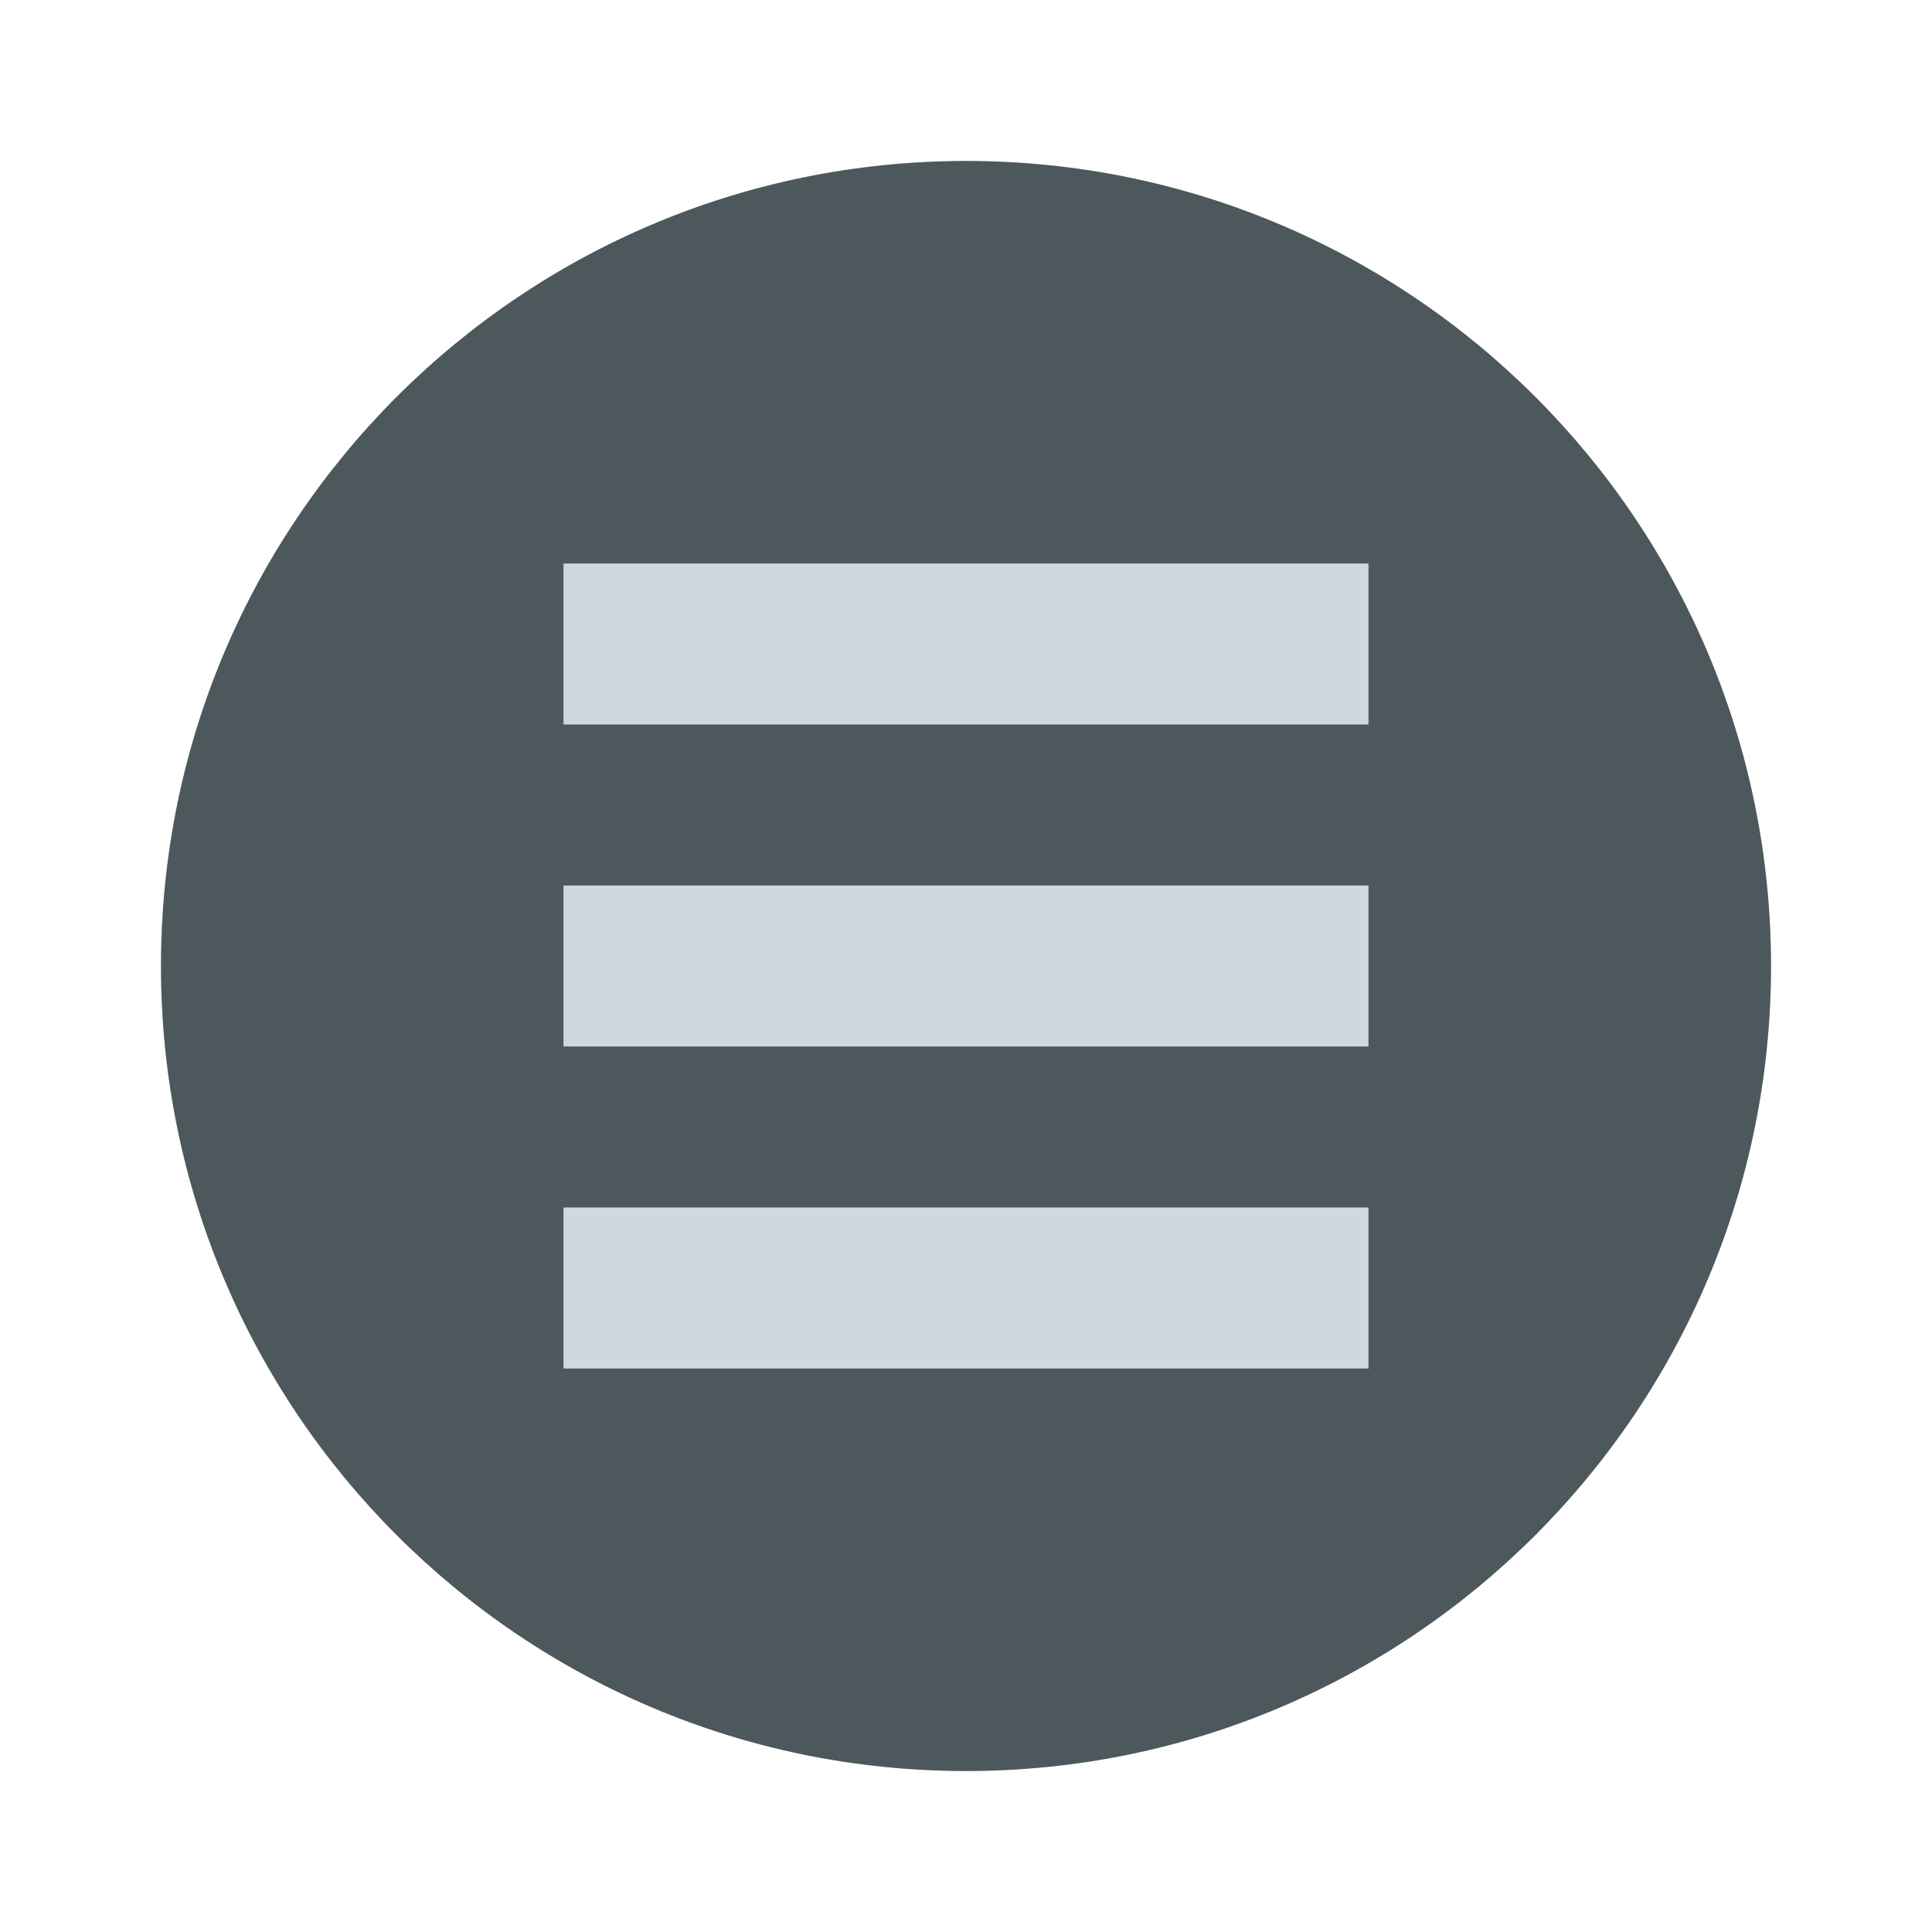
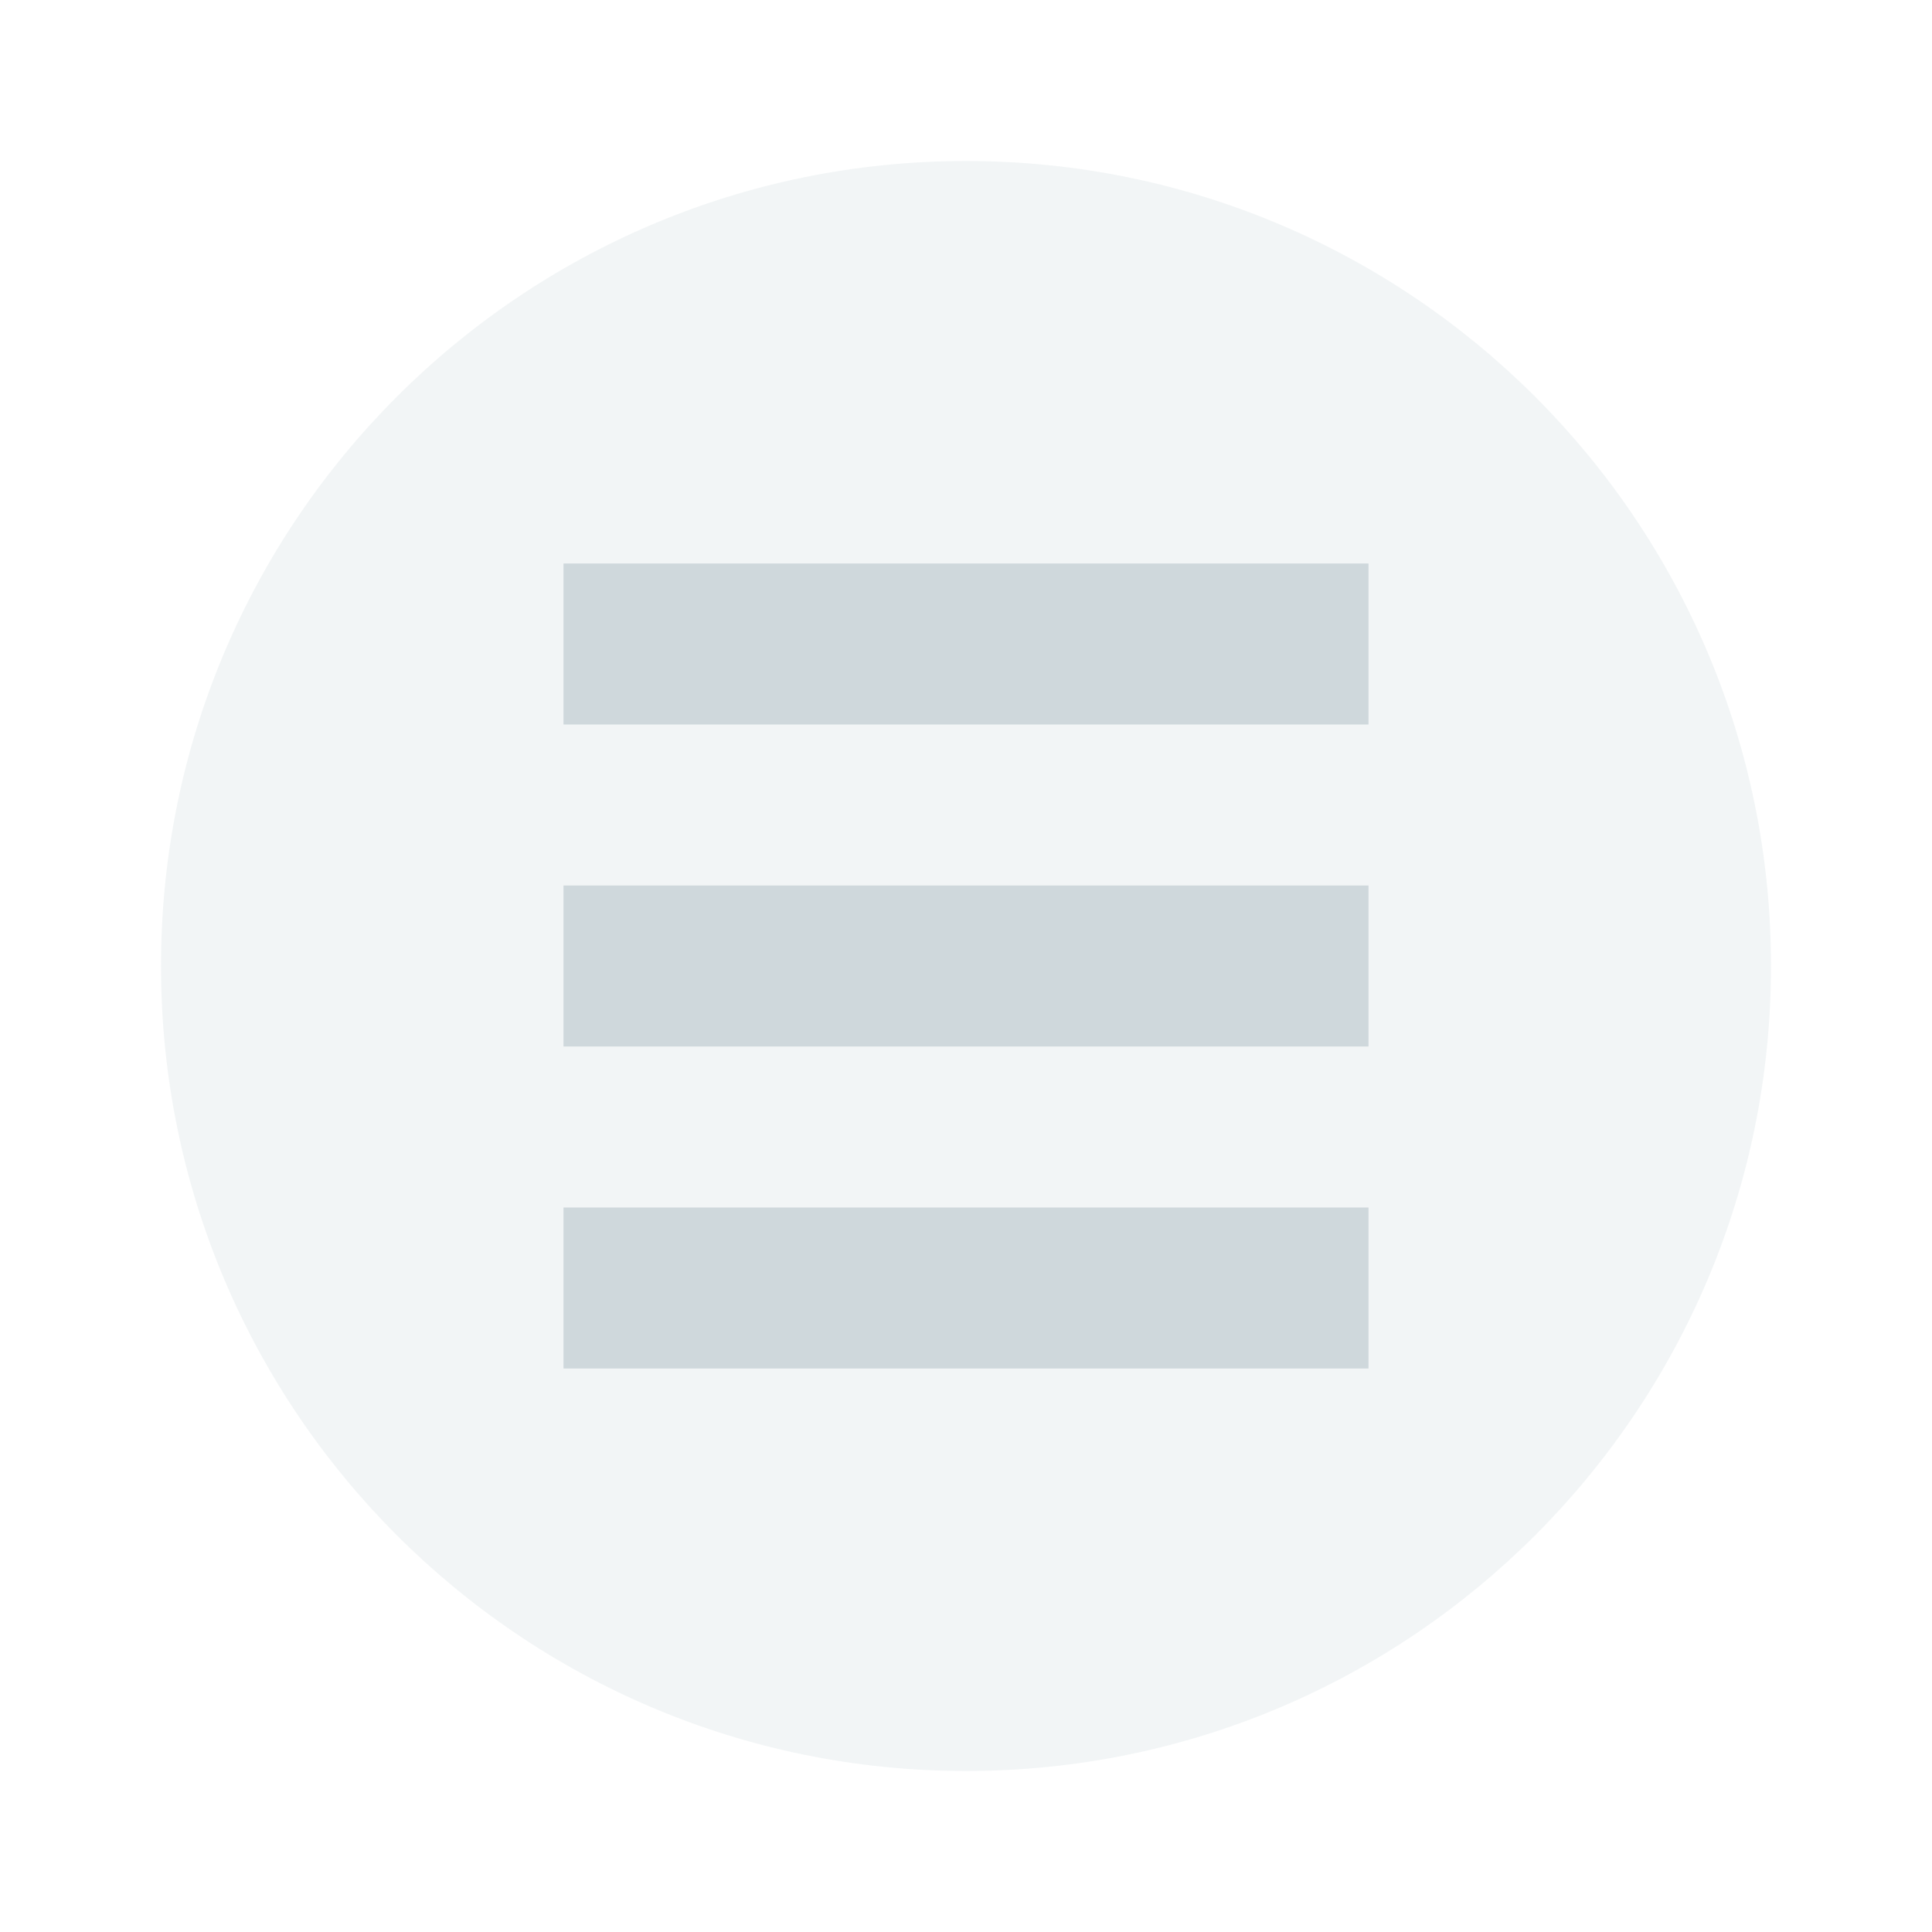
<svg xmlns="http://www.w3.org/2000/svg" width="24" height="24" viewBox="0 0 24 24" id="svg4747" version="1.1">
  <defs id="defs4749" />
  <g id="layer1" transform="translate(0,-1028.362)">
-     <circle style="opacity:1;fill:#222d32;fill-opacity:1;fill-rule:evenodd;stroke:none;stroke-width:2;stroke-linecap:butt;stroke-linejoin:round;stroke-miterlimit:4;stroke-dasharray:none;stroke-dashoffset:478.437;stroke-opacity:1" id="path4134" cx="12" cy="1040.362" r="10" />
    <circle style="opacity:1;fill:#cfd8dc;fill-opacity:0.25;fill-rule:evenodd;stroke:none;stroke-width:9.605;stroke-linecap:butt;stroke-linejoin:round;stroke-miterlimit:4;stroke-dasharray:none;stroke-dashoffset:478.437;stroke-opacity:0.75" id="path5326" cx="12" cy="1040.362" r="10" />
-     <rect style="opacity:1;fill:#cfd8dc;fill-opacity:1;fill-rule:evenodd;stroke:none;stroke-width:0;stroke-linecap:square;stroke-linejoin:round;stroke-miterlimit:4;stroke-dasharray:none;stroke-dashoffset:478.437;stroke-opacity:0.4" id="rect4737-7" width="10" height="2" x="7" y="1043.362" />
-     <rect style="opacity:1;fill:#cfd8dc;fill-opacity:1;fill-rule:evenodd;stroke:none;stroke-width:0;stroke-linecap:square;stroke-linejoin:round;stroke-miterlimit:4;stroke-dasharray:none;stroke-dashoffset:478.437;stroke-opacity:0.4" id="rect4737-7-8" width="10" height="2" x="7" y="1039.362" />
-     <rect style="opacity:1;fill:#cfd8dc;fill-opacity:1;fill-rule:evenodd;stroke:none;stroke-width:0;stroke-linecap:square;stroke-linejoin:round;stroke-miterlimit:4;stroke-dasharray:none;stroke-dashoffset:478.437;stroke-opacity:0.4" id="rect4737-7-8-1" width="10" height="2" x="7" y="1035.362" />
+     <path id="rect4737-7-8-1" style="opacity:1;fill:#cfd8dc;fill-opacity:1;fill-rule:evenodd;stroke:none;stroke-width:0;stroke-linecap:square;stroke-linejoin:round;stroke-miterlimit:4;stroke-dasharray:none;stroke-dashoffset:478.437;stroke-opacity:0.4" d="m 7,1035.362 h 10 v 2 h -10 z m 0,4 h 10 v 2 h -10 z m 0,4 h 10 v 2 h -10 z" />
  </g>
</svg>
